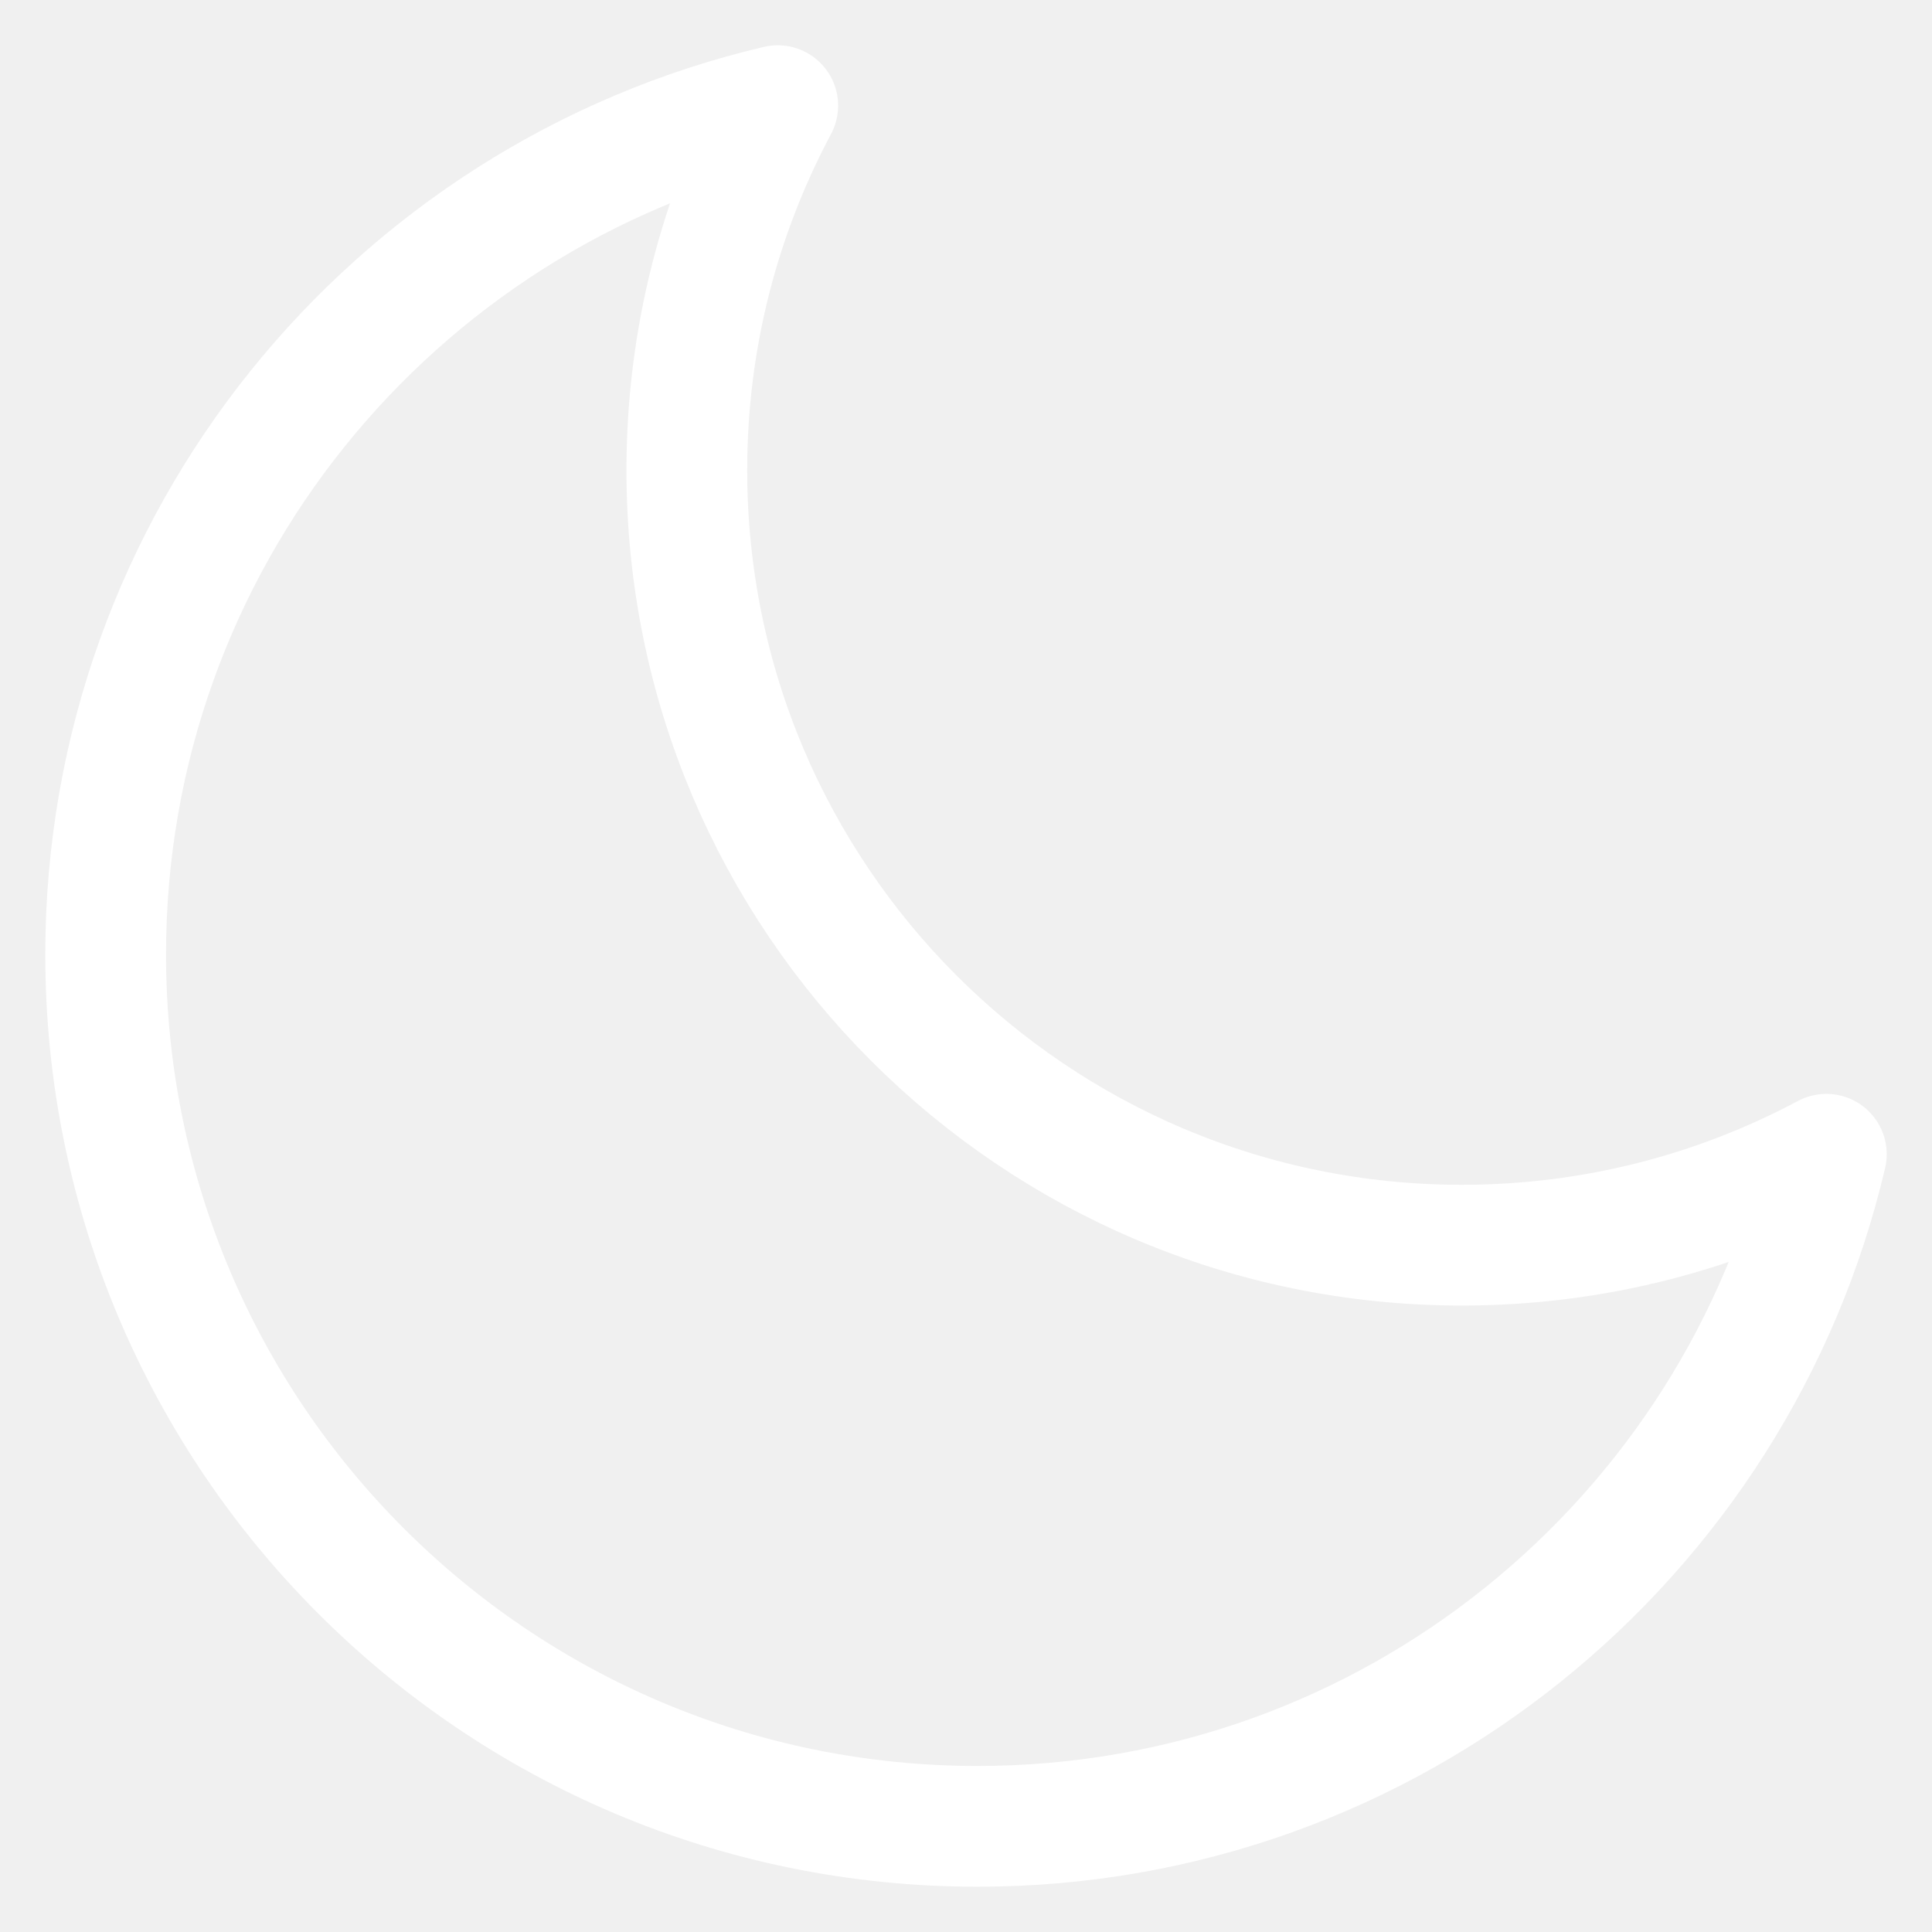
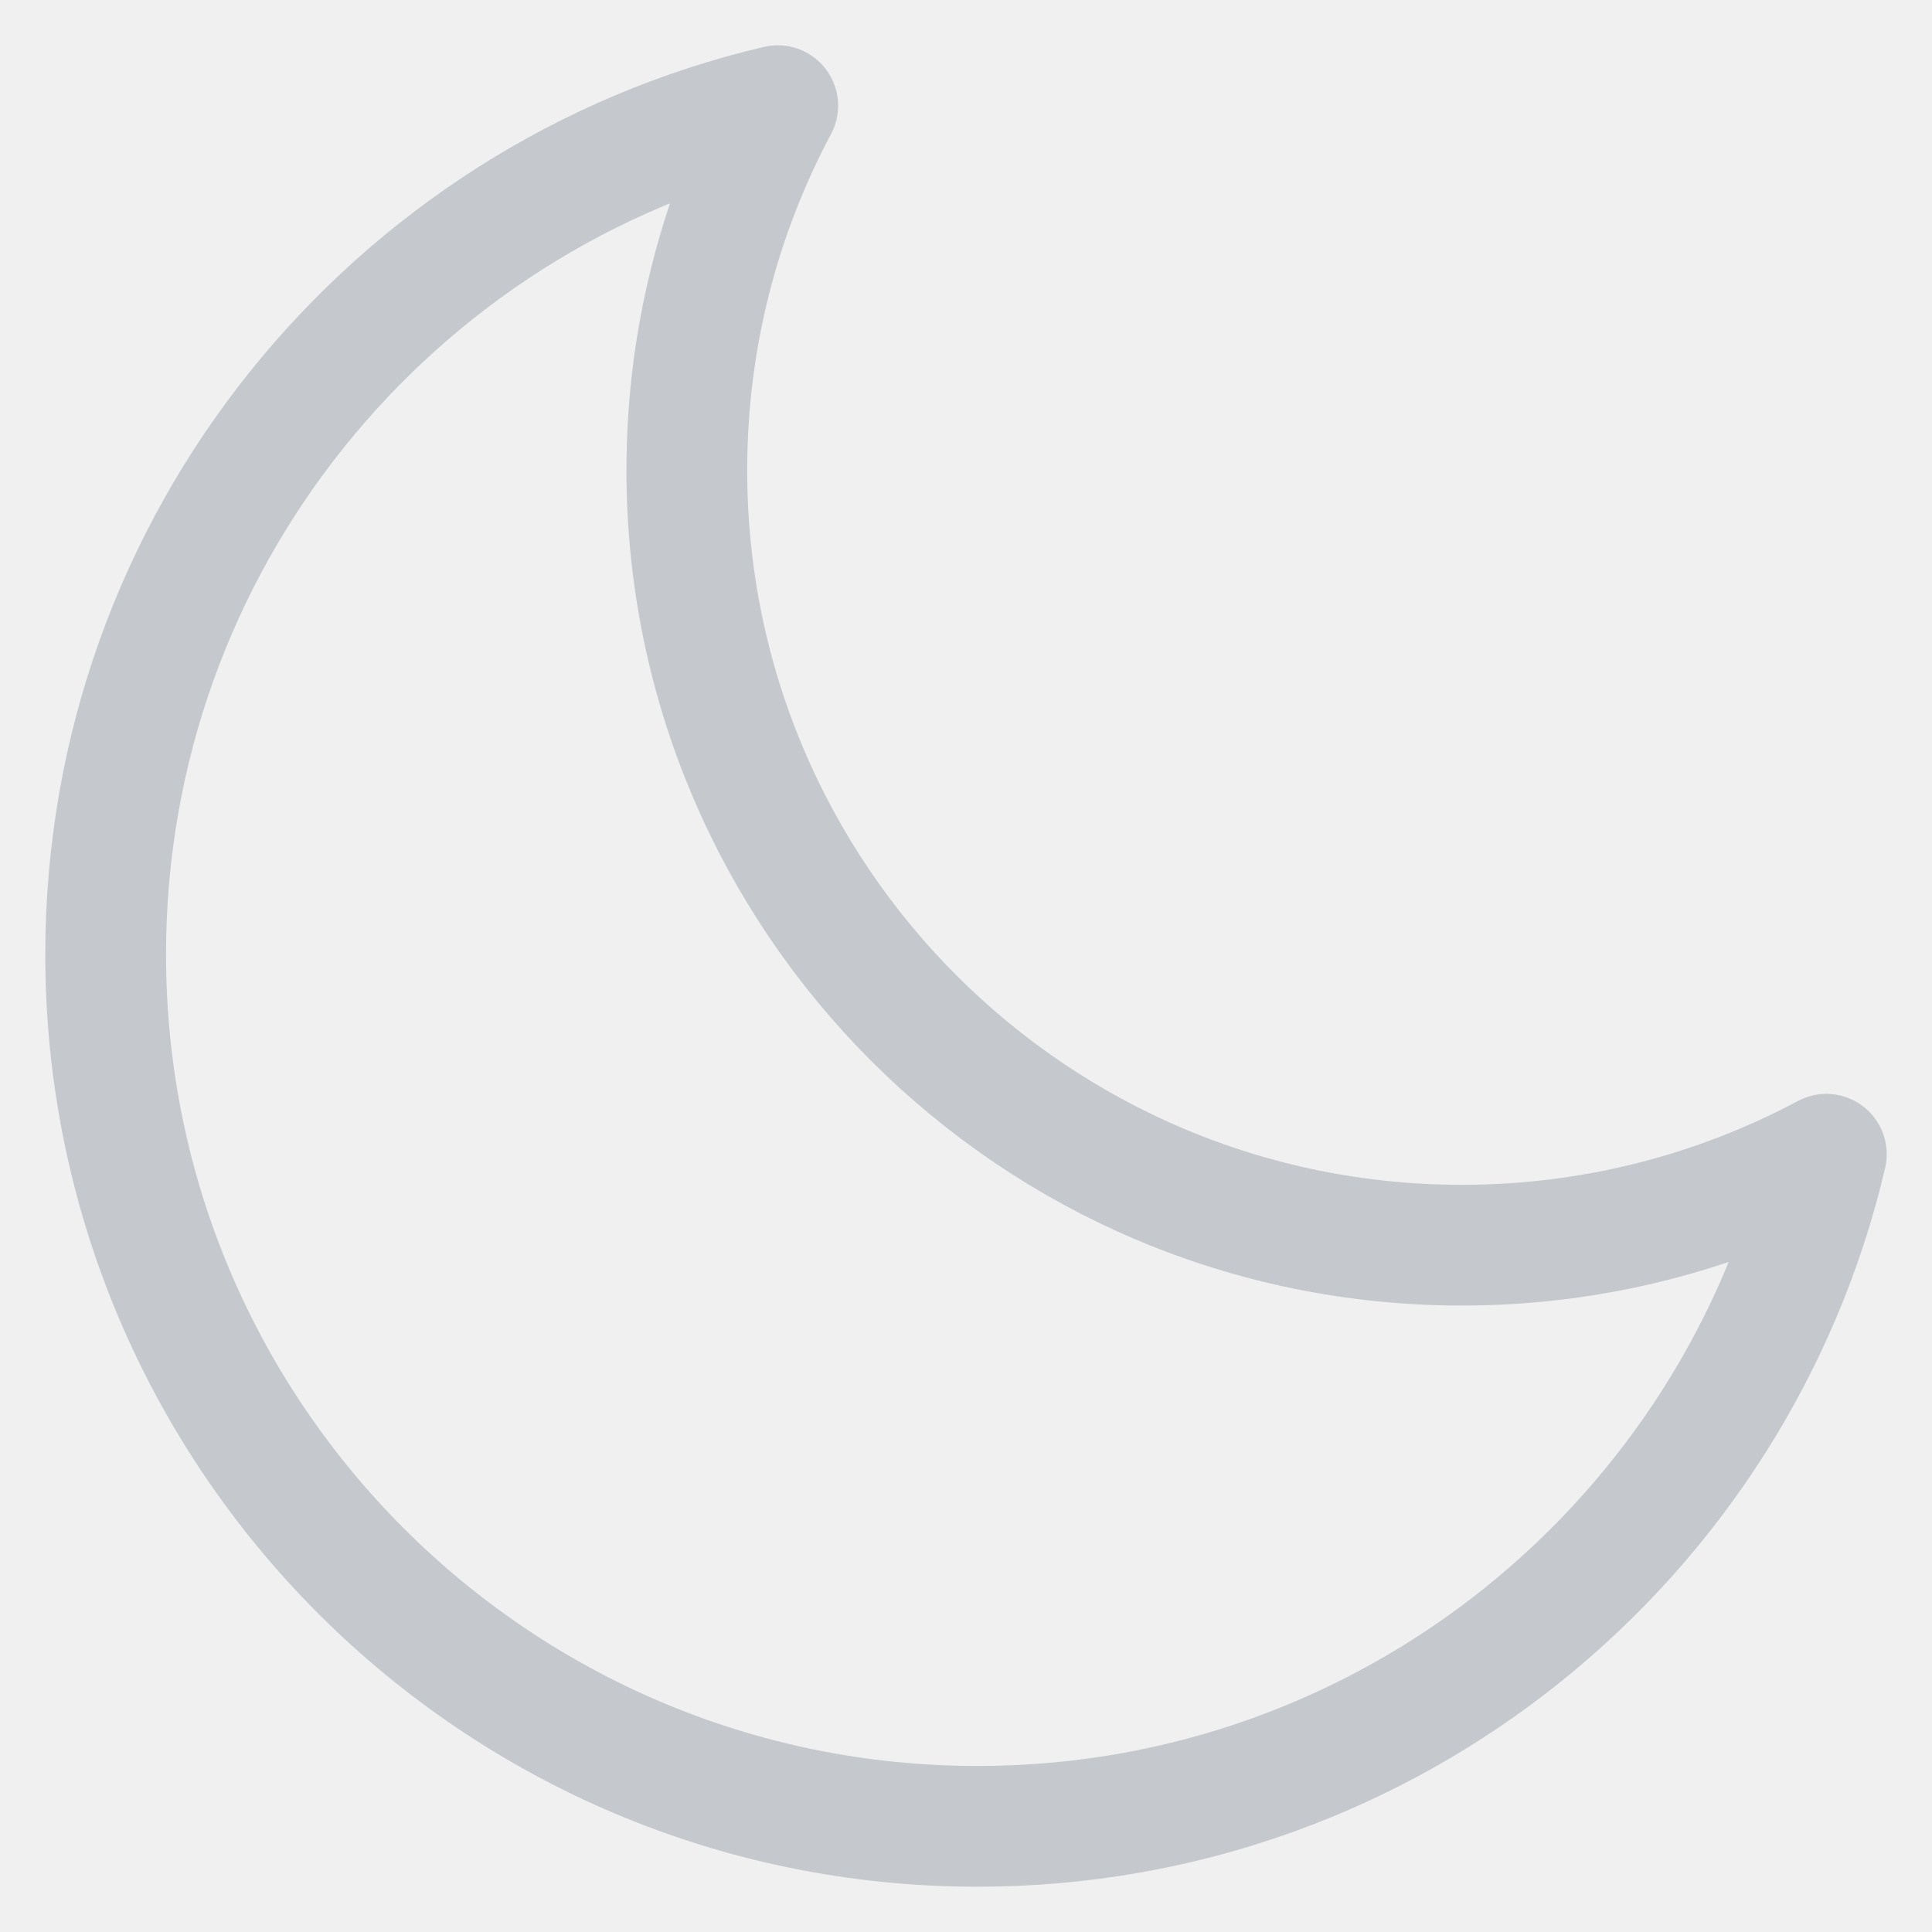
<svg xmlns="http://www.w3.org/2000/svg" width="16" height="16" viewBox="0 0 16 16" fill="none">
-   <path d="M15.125 9.559C14.225 10.039 13.198 10.312 12.106 10.312C8.562 10.312 5.688 7.438 5.688 3.894C5.688 2.802 5.961 1.775 6.441 0.875C3.251 1.623 0.875 4.486 0.875 7.905C0.875 11.892 4.108 15.125 8.095 15.125C11.514 15.125 14.377 12.749 15.125 9.559Z" stroke="white" stroke-linecap="round" stroke-linejoin="round" />
+   <path d="M15.125 9.559C14.225 10.039 13.198 10.312 12.106 10.312C8.562 10.312 5.688 7.438 5.688 3.894C5.688 2.802 5.961 1.775 6.441 0.875C3.251 1.623 0.875 4.486 0.875 7.905C0.875 11.892 4.108 15.125 8.095 15.125C11.514 15.125 14.377 12.749 15.125 9.559Z" stroke="#C5C8CD" stroke-linecap="round" stroke-linejoin="round" />
</svg>
